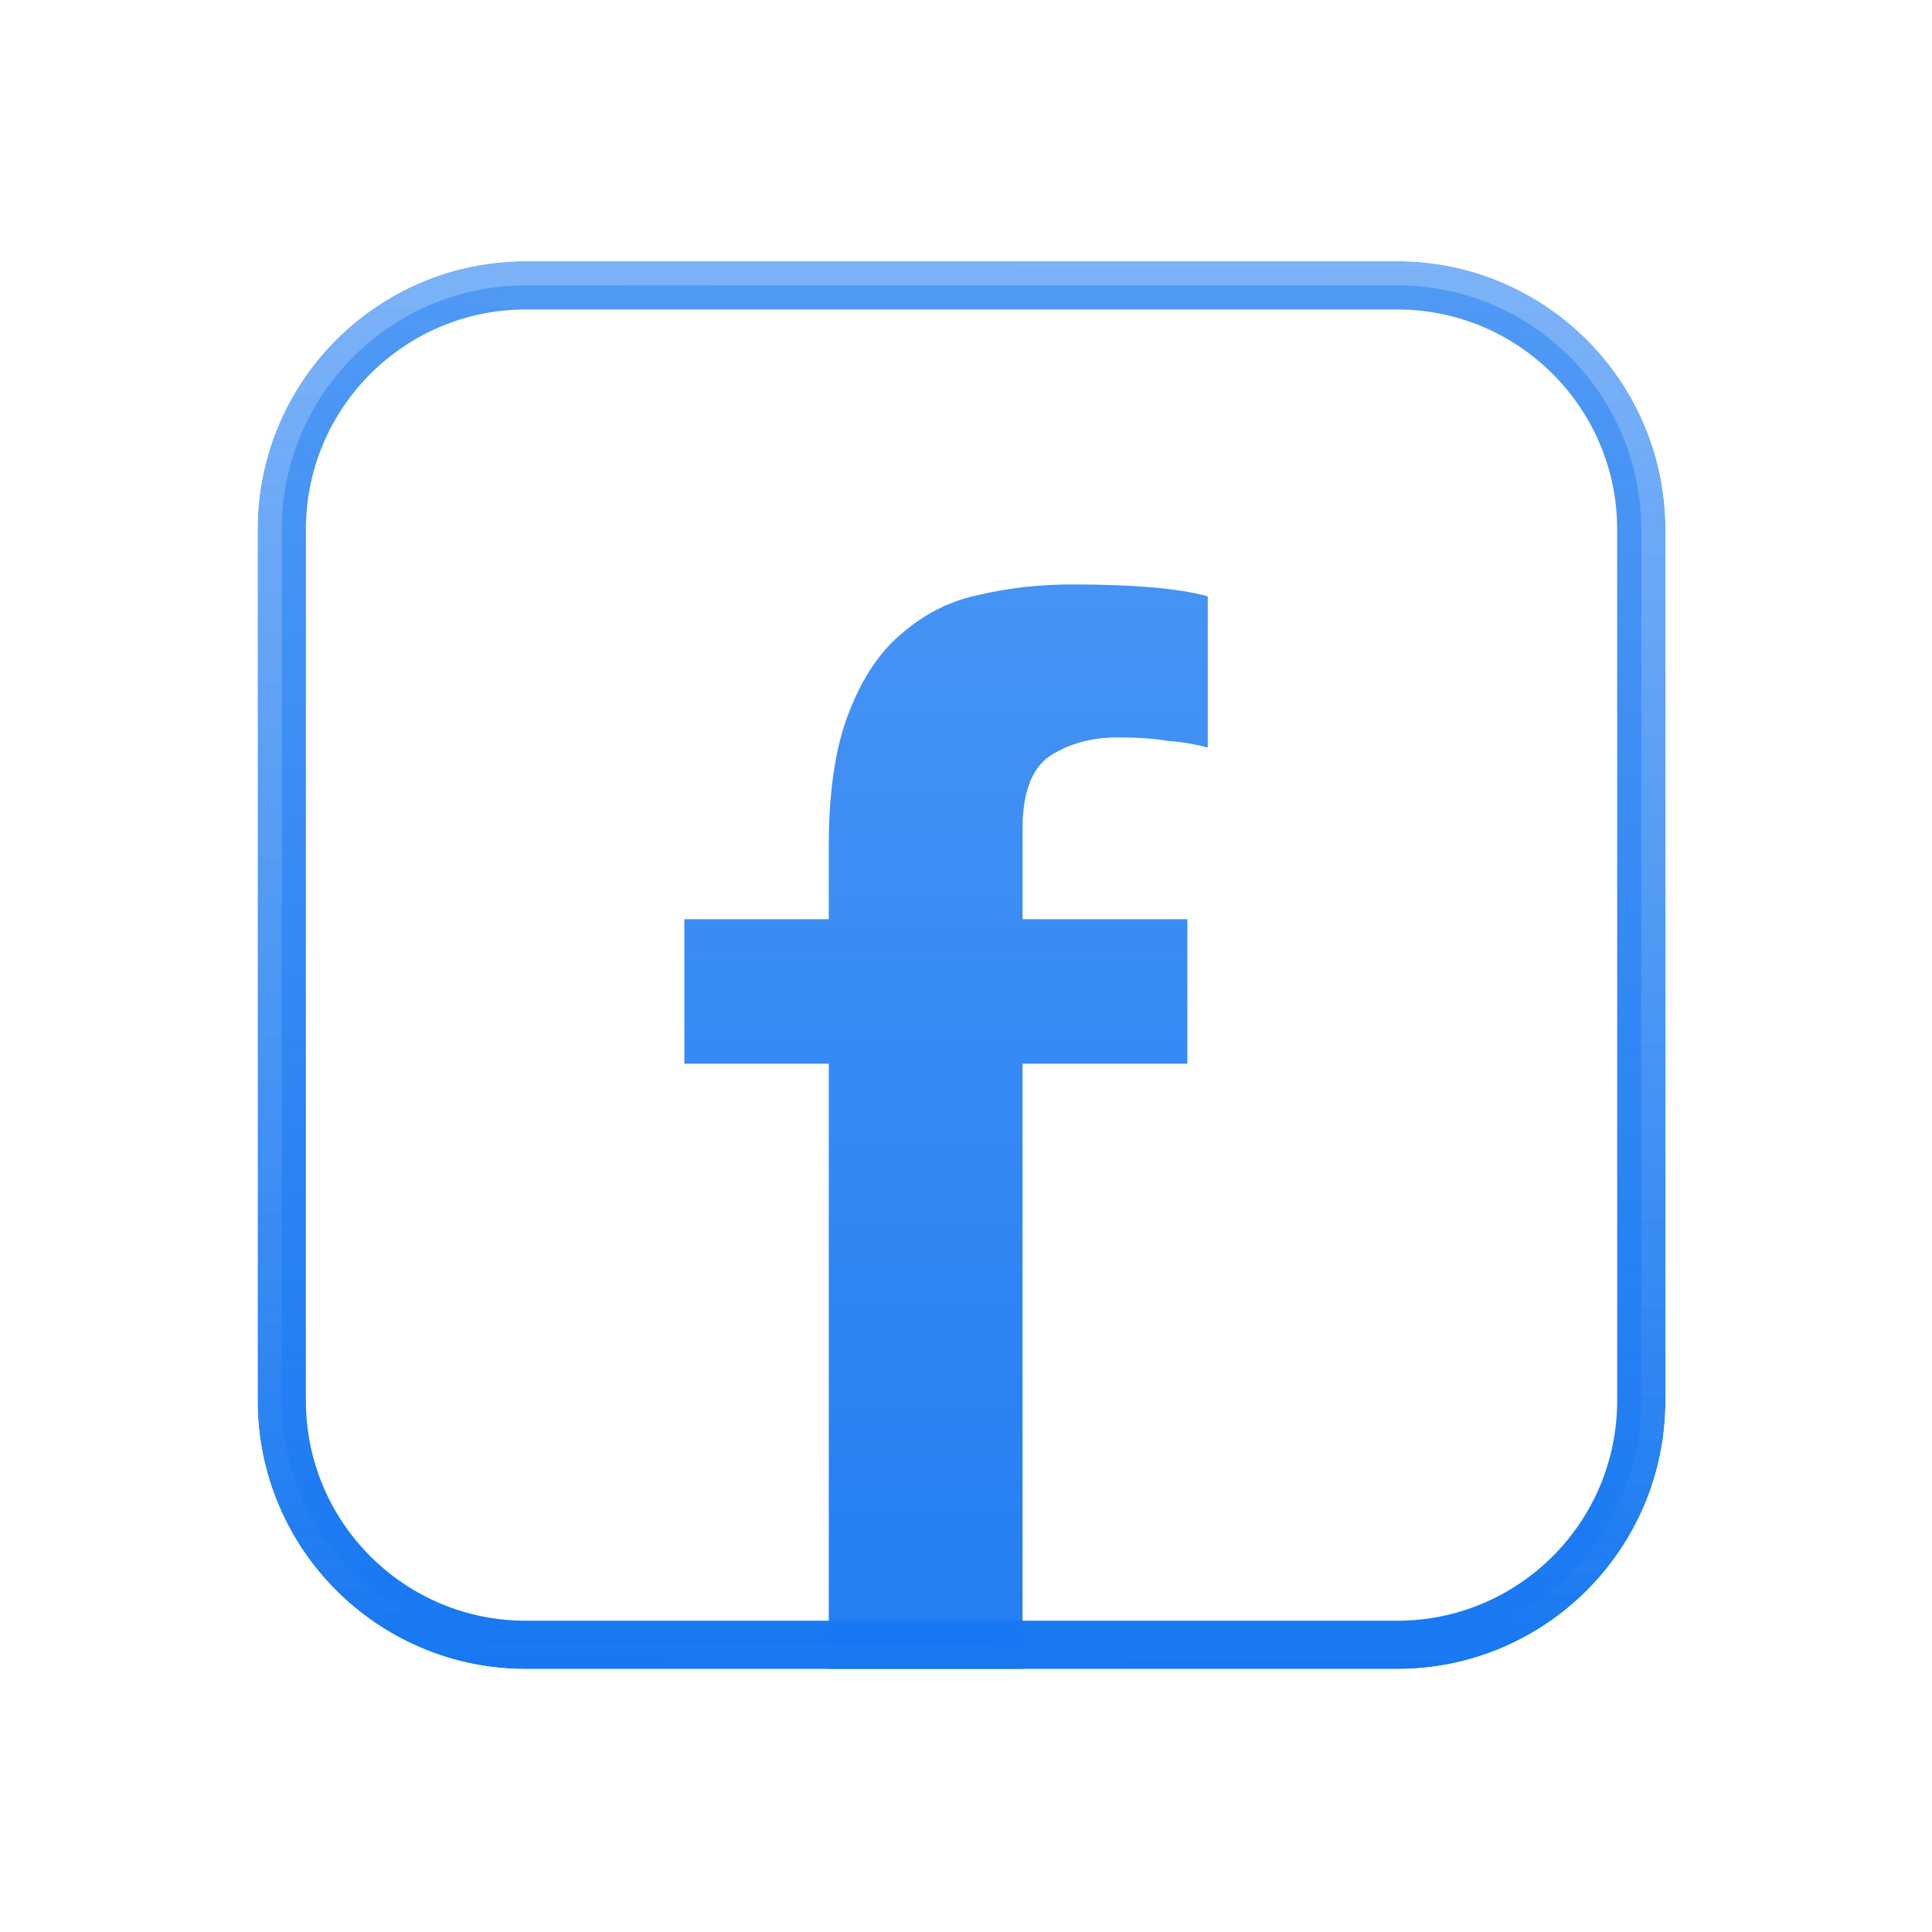
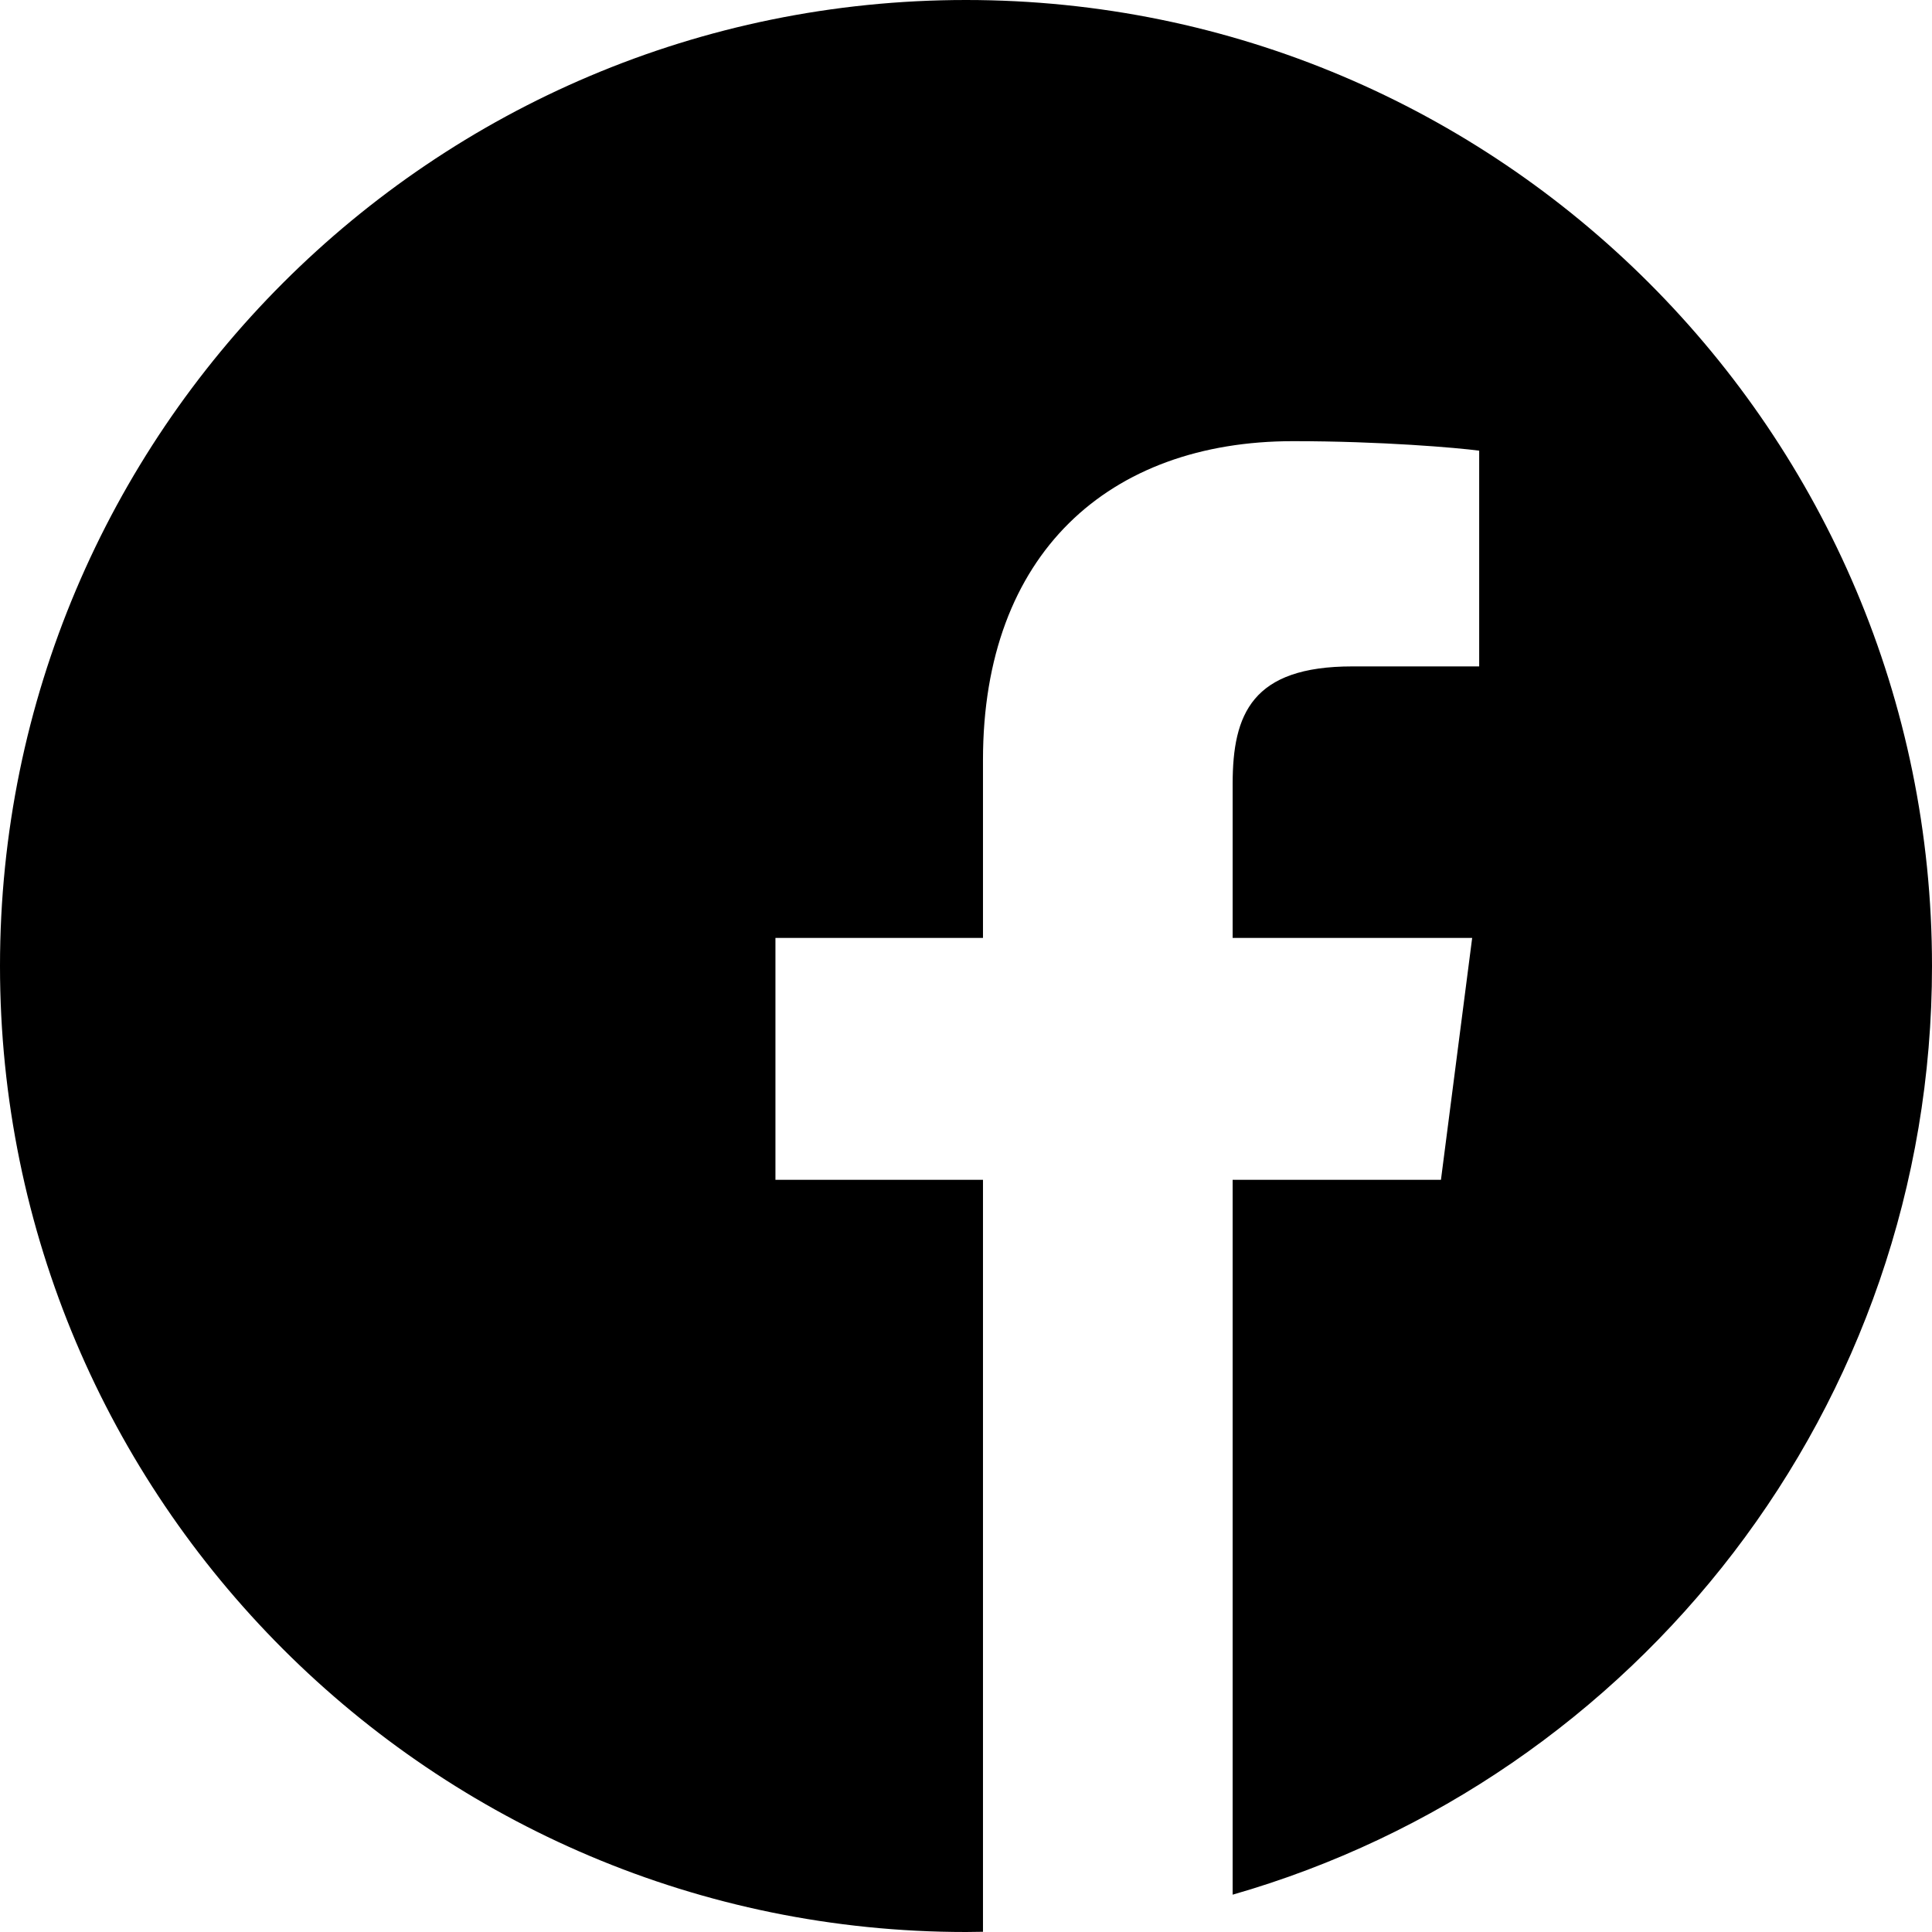
- <svg xmlns="http://www.w3.org/2000/svg" fill="none" height="1080" viewBox="0 0 1080 1080" width="1080">
-   <mask height="787" id="mask0" mask-type="alpha" maskUnits="userSpaceOnUse" width="787" x="144" y="146">
-     <rect fill="#C4C4C4" height="760" rx="136.5" stroke="url(#paint0_linear)" stroke-width="27" width="760" x="157.5" y="159.5" />
-   </mask>
-   <g mask="url(#mask0)">
-     <path d="M382.55 513.85H463.3V473C463.3 441.967 467.1 416.95 474.7 397.95C482.3 378.317 492.433 363.433 505.1 353.3C517.767 342.533 532.017 335.567 547.85 332.4C564.317 328.6 581.417 326.7 599.15 326.7C633.983 326.7 659.317 328.917 675.15 333.35V417.9C668.183 416 660.583 414.733 652.35 414.1C644.75 412.833 635.567 412.2 624.8 412.2C610.233 412.2 597.567 415.683 586.8 422.65C576.667 429.617 571.6 443.233 571.6 463.5V513.85H663.75V594.6H571.6V1005H463.3V594.6H382.55V513.85Z" fill="url(#paint1_linear)" />
-     <rect height="760" rx="136.5" stroke="url(#paint2_linear)" stroke-width="27" width="760" x="157.5" y="159.5" />
-   </g>
-   <defs>
-     <linearGradient gradientUnits="userSpaceOnUse" id="paint0_linear" x1="538" x2="534.011" y1="146" y2="932.98">
-       <stop stop-color="#1778F2" stop-opacity="0.75" />
-       <stop offset="1" stop-color="#1778F2" />
-     </linearGradient>
-     <linearGradient gradientUnits="userSpaceOnUse" id="paint1_linear" x1="485" x2="485" y1="116.921" y2="1056.99">
-       <stop stop-color="#1979F2" stop-opacity="0.75" />
-       <stop offset="1" stop-color="#1A7AF2" />
-     </linearGradient>
-     <linearGradient gradientUnits="userSpaceOnUse" id="paint2_linear" x1="538" x2="534.011" y1="146" y2="932.98">
-       <stop stop-color="#1778F2" stop-opacity="0.75" />
-       <stop offset="1" stop-color="#1778F2" />
-     </linearGradient>
-   </defs>
+ <svg xmlns="http://www.w3.org/2000/svg" height="512pt" viewBox="0 0 512 512" width="512pt">
+   <path d="m297.277 508.668c-2.133.348-4.273.668-6.422.961 2.148-.293 4.289-.613 6.422-.961zm0 0" />
+   <path d="m302.398 507.793c-1.02.188-2.039.359-3.059.535 1.02-.176 2.039-.348 3.059-.535zm0 0" />
+   <path d="m285.137 510.34c-2.496.281-5.008.531-7.527.742 2.52-.211 5.031-.461 7.527-.742zm0 0" />
+   <path d="m290.055 509.738c-1.199.16-2.406.309-3.609.449 1.203-.141 2.41-.289 3.609-.449zm0 0" />
+   <path d="m309.367 506.41c-.898.191-1.801.383-2.703.566.902-.184 1.805-.375 2.703-.566zm0 0" />
+   <path d="m326.664 502.113c-.727.207-1.453.402-2.18.605.727-.203 1.453-.398 2.18-.605zm0 0" />
+   <path d="m321.434 503.543c-.789.207-1.582.418-2.375.617.793-.199 1.586-.406 2.375-.617zm0 0" />
+   <path d="m314.59 505.254c-.836.195-1.68.379-2.523.566.844-.188 1.688-.371 2.523-.566zm0 0" />
+   <path d="m277.527 511.09c-1.348.113-2.695.215-4.047.305 1.352-.09 2.699-.191 4.047-.305zm0 0" />
+   <path d="m512 256c0-141.363-114.637-256-256-256s-256 114.637-256 256 114.637 256 256 256c1.504 0 3-.031 4.5-.059v-199.285h-55v-64.098h55v-47.168c0-54.703 33.395-84.477 82.191-84.477 23.367 0 43.453 1.742 49.309 2.52v57.172h-33.648c-26.547 0-31.688 12.617-31.688 31.129v40.824h63.477l-8.273 64.098h-55.203v189.453c107.004-30.676 185.336-129.258 185.336-246.109zm0 0" />
+   <path d="m272.914 511.43c-2.664.172-5.34.309-8.023.398 2.684-.09 5.359-.227 8.023-.398zm0 0" />
+   <path d="m264.754 511.836c-1.414.047-2.832.082-4.25.105 1.418-.023 2.836-.059 4.25-.105zm0 0" />
</svg>
